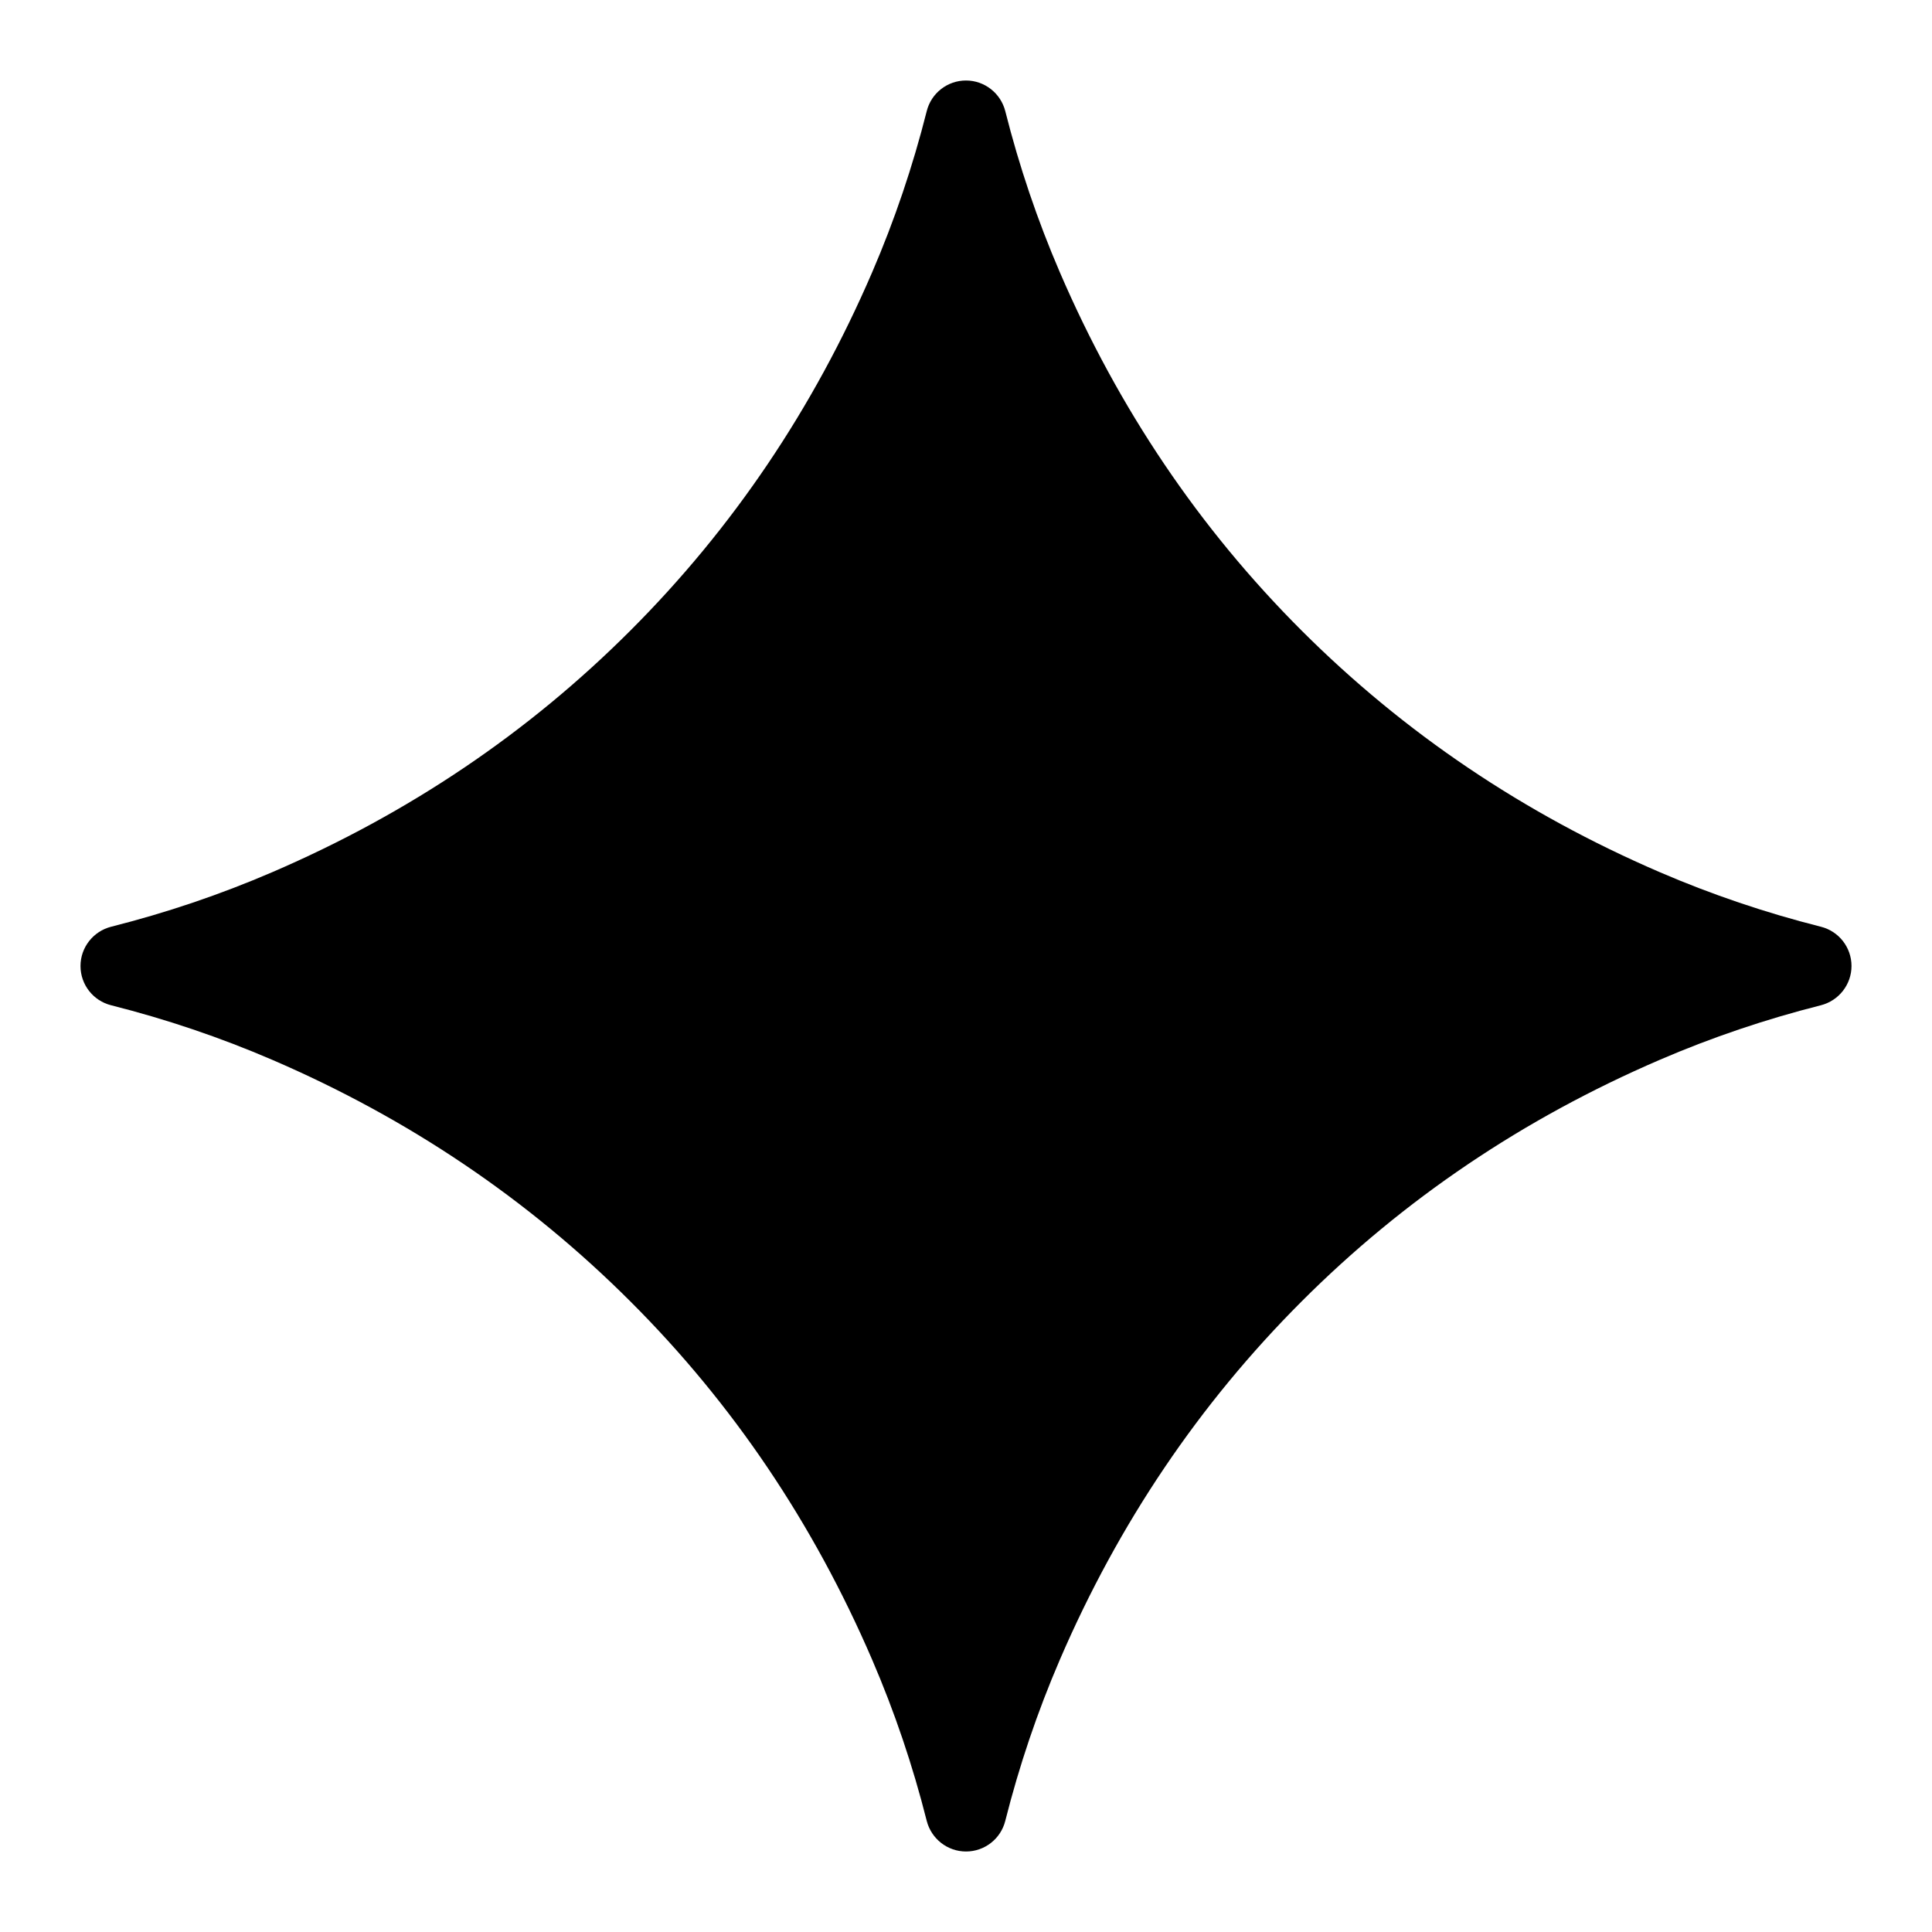
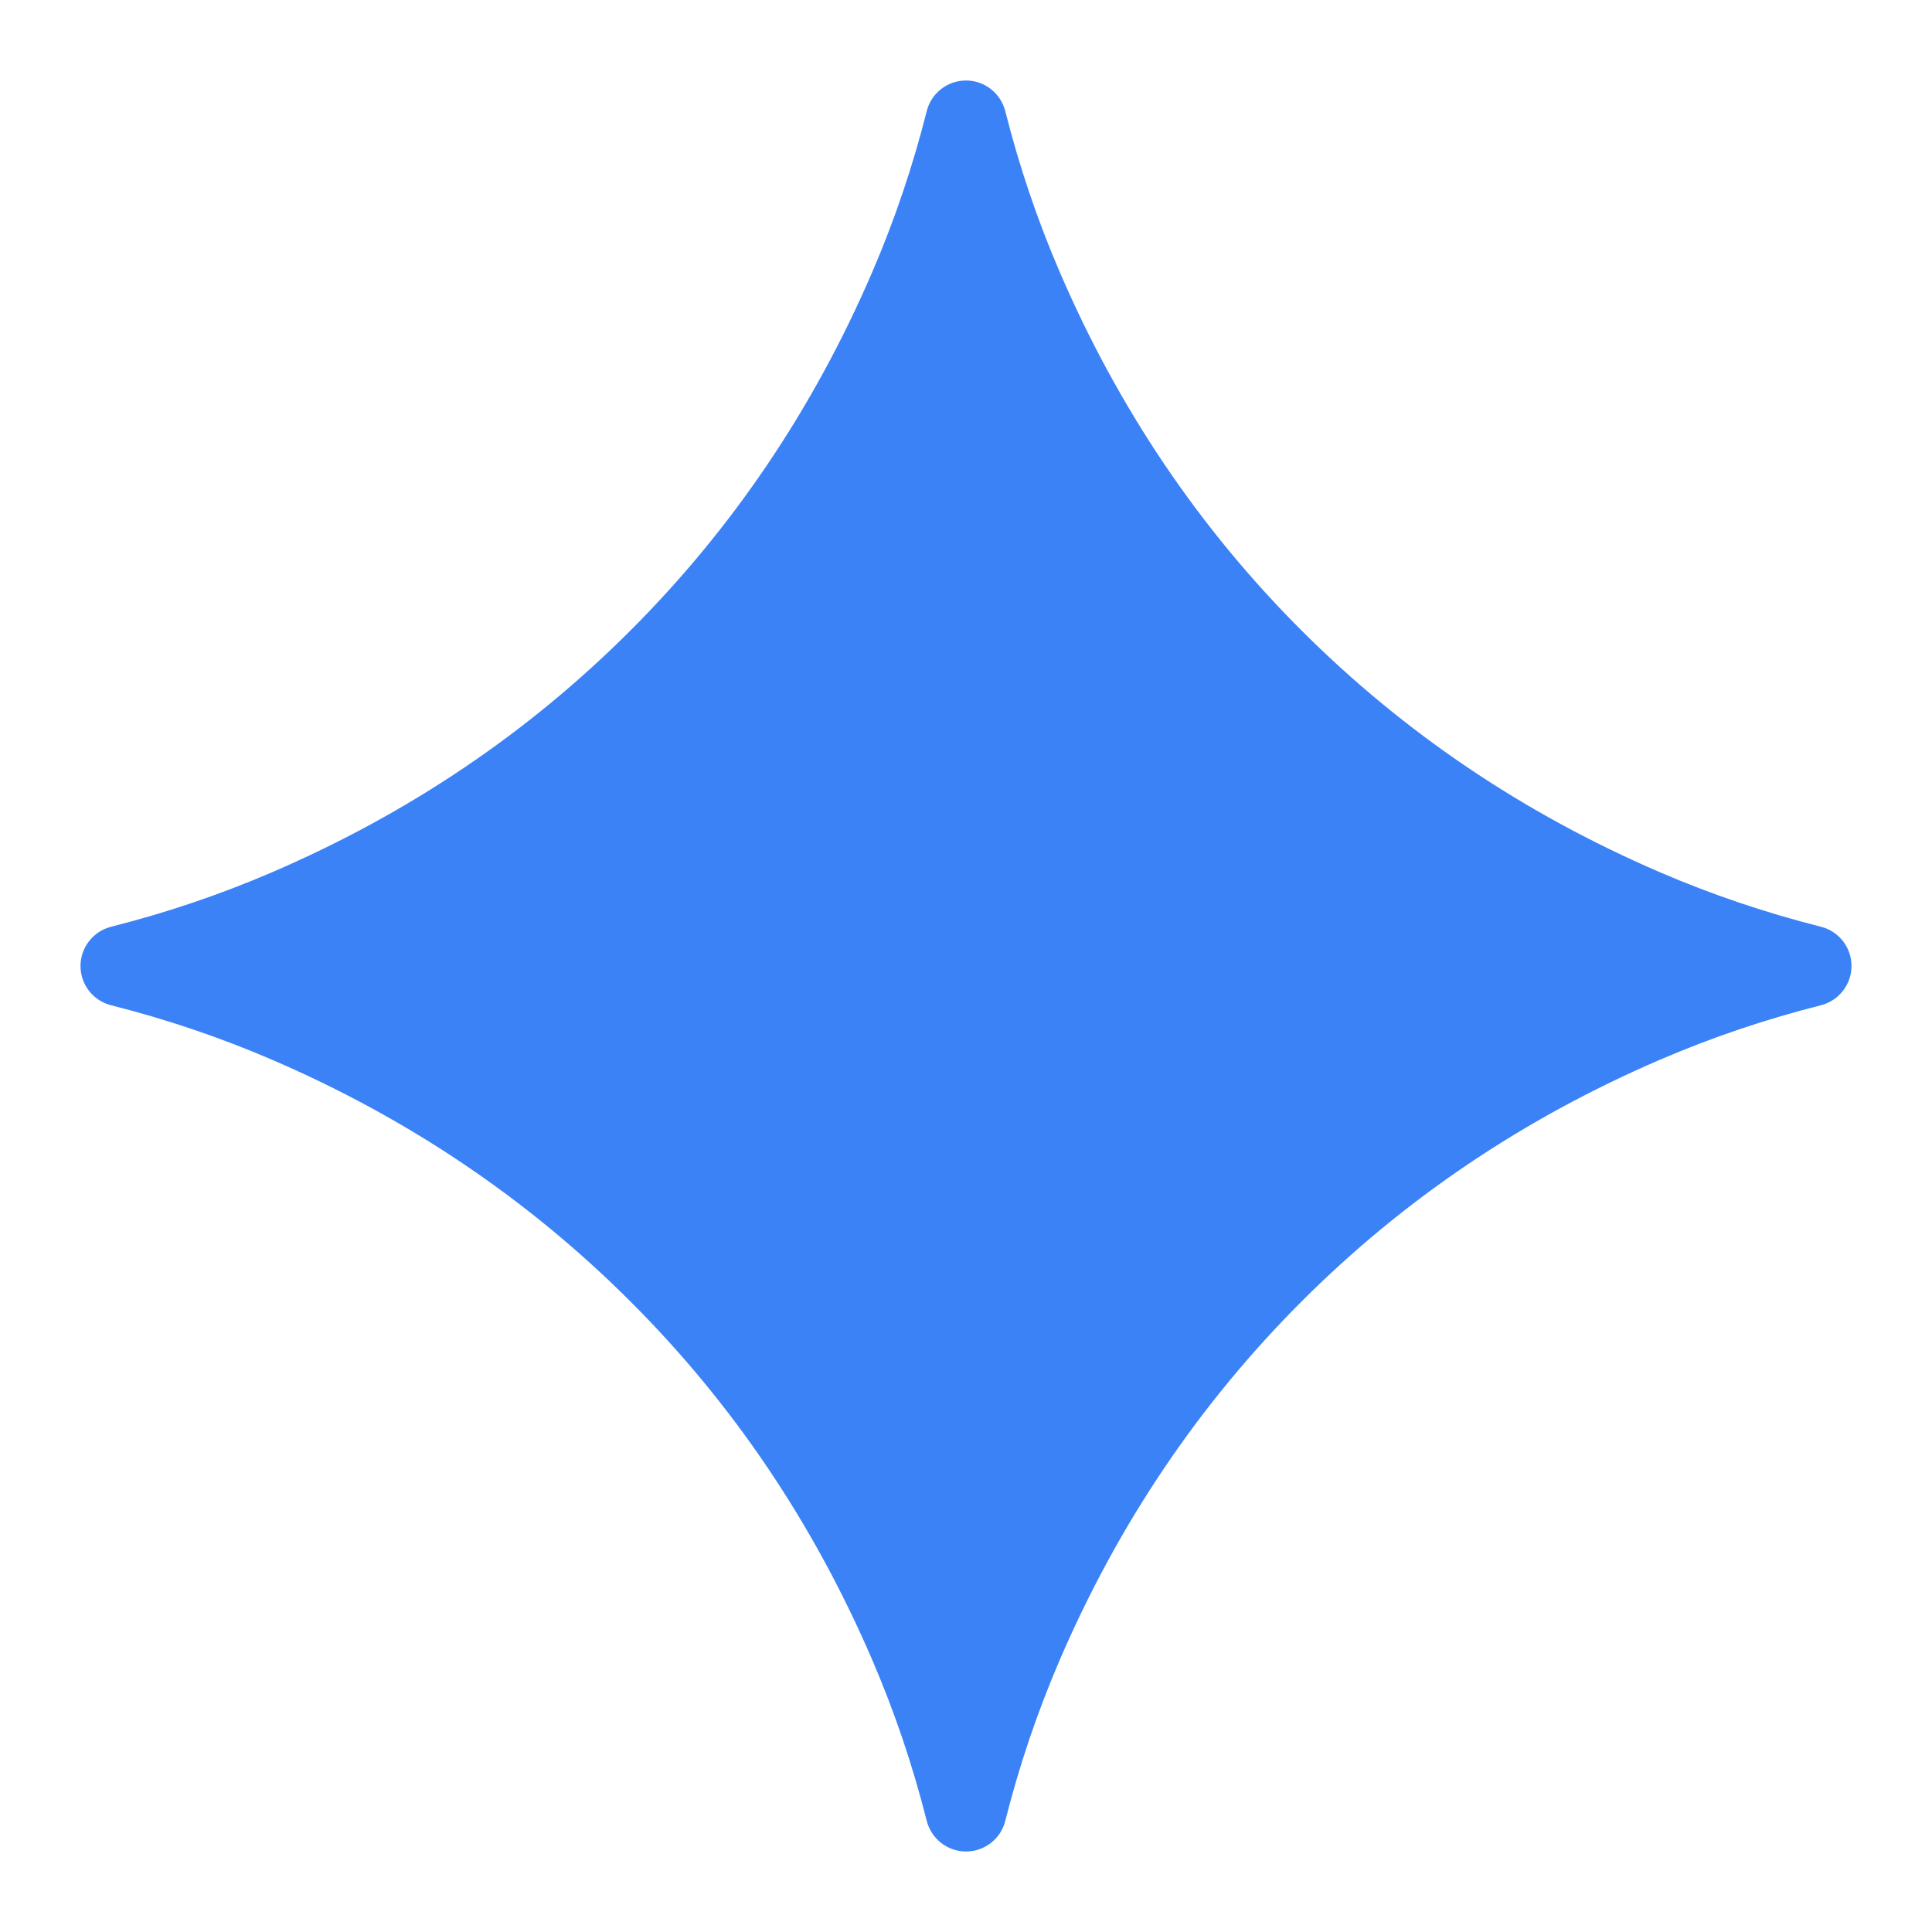
<svg xmlns="http://www.w3.org/2000/svg" width="24" height="24" fill="none" version="1.1" viewBox="0 0 24 24">
-   <path d="m12 1c0.231 0 0.431 0.158 0.488 0.381 0.173 0.685 0.398 1.352 0.678 2.002 0.73 1.695 1.731 3.179 3.002 4.449 1.272 1.271 2.755 2.272 4.449 3.002 0.65 0.28 1.317 0.505 2.002 0.678 0.224 0.056 0.381 0.257 0.381 0.488 0 0.231-0.158 0.431-0.381 0.488-0.685 0.173-1.352 0.398-2.002 0.678-1.695 0.73-3.179 1.731-4.449 3.002-1.271 1.272-2.272 2.755-3.002 4.449-0.28 0.65-0.505 1.317-0.678 2.002-0.056 0.224-0.257 0.381-0.488 0.381-0.231-3.4e-5 -0.431-0.158-0.488-0.381-0.173-0.685-0.398-1.352-0.678-2.002-0.73-1.695-1.73-3.179-3.002-4.449-1.272-1.271-2.755-2.272-4.449-3.002-0.65-0.28-1.317-0.505-2.002-0.678-0.224-0.056-0.381-0.257-0.381-0.488 2.94e-5 -0.231 0.158-0.431 0.381-0.488 0.685-0.173 1.352-0.398 2.002-0.678 1.695-0.73 3.179-1.731 4.449-3.002 1.271-1.271 2.272-2.755 3.002-4.449 0.28-0.65 0.505-1.317 0.678-2.002 0.056-0.224 0.257-0.381 0.488-0.381z" fill="#000" />
+   <path d="m12 1c0.231 0 0.431 0.158 0.488 0.381 0.173 0.685 0.398 1.352 0.678 2.002 0.73 1.695 1.731 3.179 3.002 4.449 1.272 1.271 2.755 2.272 4.449 3.002 0.65 0.28 1.317 0.505 2.002 0.678 0.224 0.056 0.381 0.257 0.381 0.488 0 0.231-0.158 0.431-0.381 0.488-0.685 0.173-1.352 0.398-2.002 0.678-1.695 0.73-3.179 1.731-4.449 3.002-1.271 1.272-2.272 2.755-3.002 4.449-0.28 0.65-0.505 1.317-0.678 2.002-0.056 0.224-0.257 0.381-0.488 0.381-0.231-3.4e-5 -0.431-0.158-0.488-0.381-0.173-0.685-0.398-1.352-0.678-2.002-0.73-1.695-1.73-3.179-3.002-4.449-1.272-1.271-2.755-2.272-4.449-3.002-0.65-0.28-1.317-0.505-2.002-0.678-0.224-0.056-0.381-0.257-0.381-0.488 2.94e-5 -0.231 0.158-0.431 0.381-0.488 0.685-0.173 1.352-0.398 2.002-0.678 1.695-0.73 3.179-1.731 4.449-3.002 1.271-1.271 2.272-2.755 3.002-4.449 0.28-0.65 0.505-1.317 0.678-2.002 0.056-0.224 0.257-0.381 0.488-0.381z" fill="#3B82F6" />
</svg>
